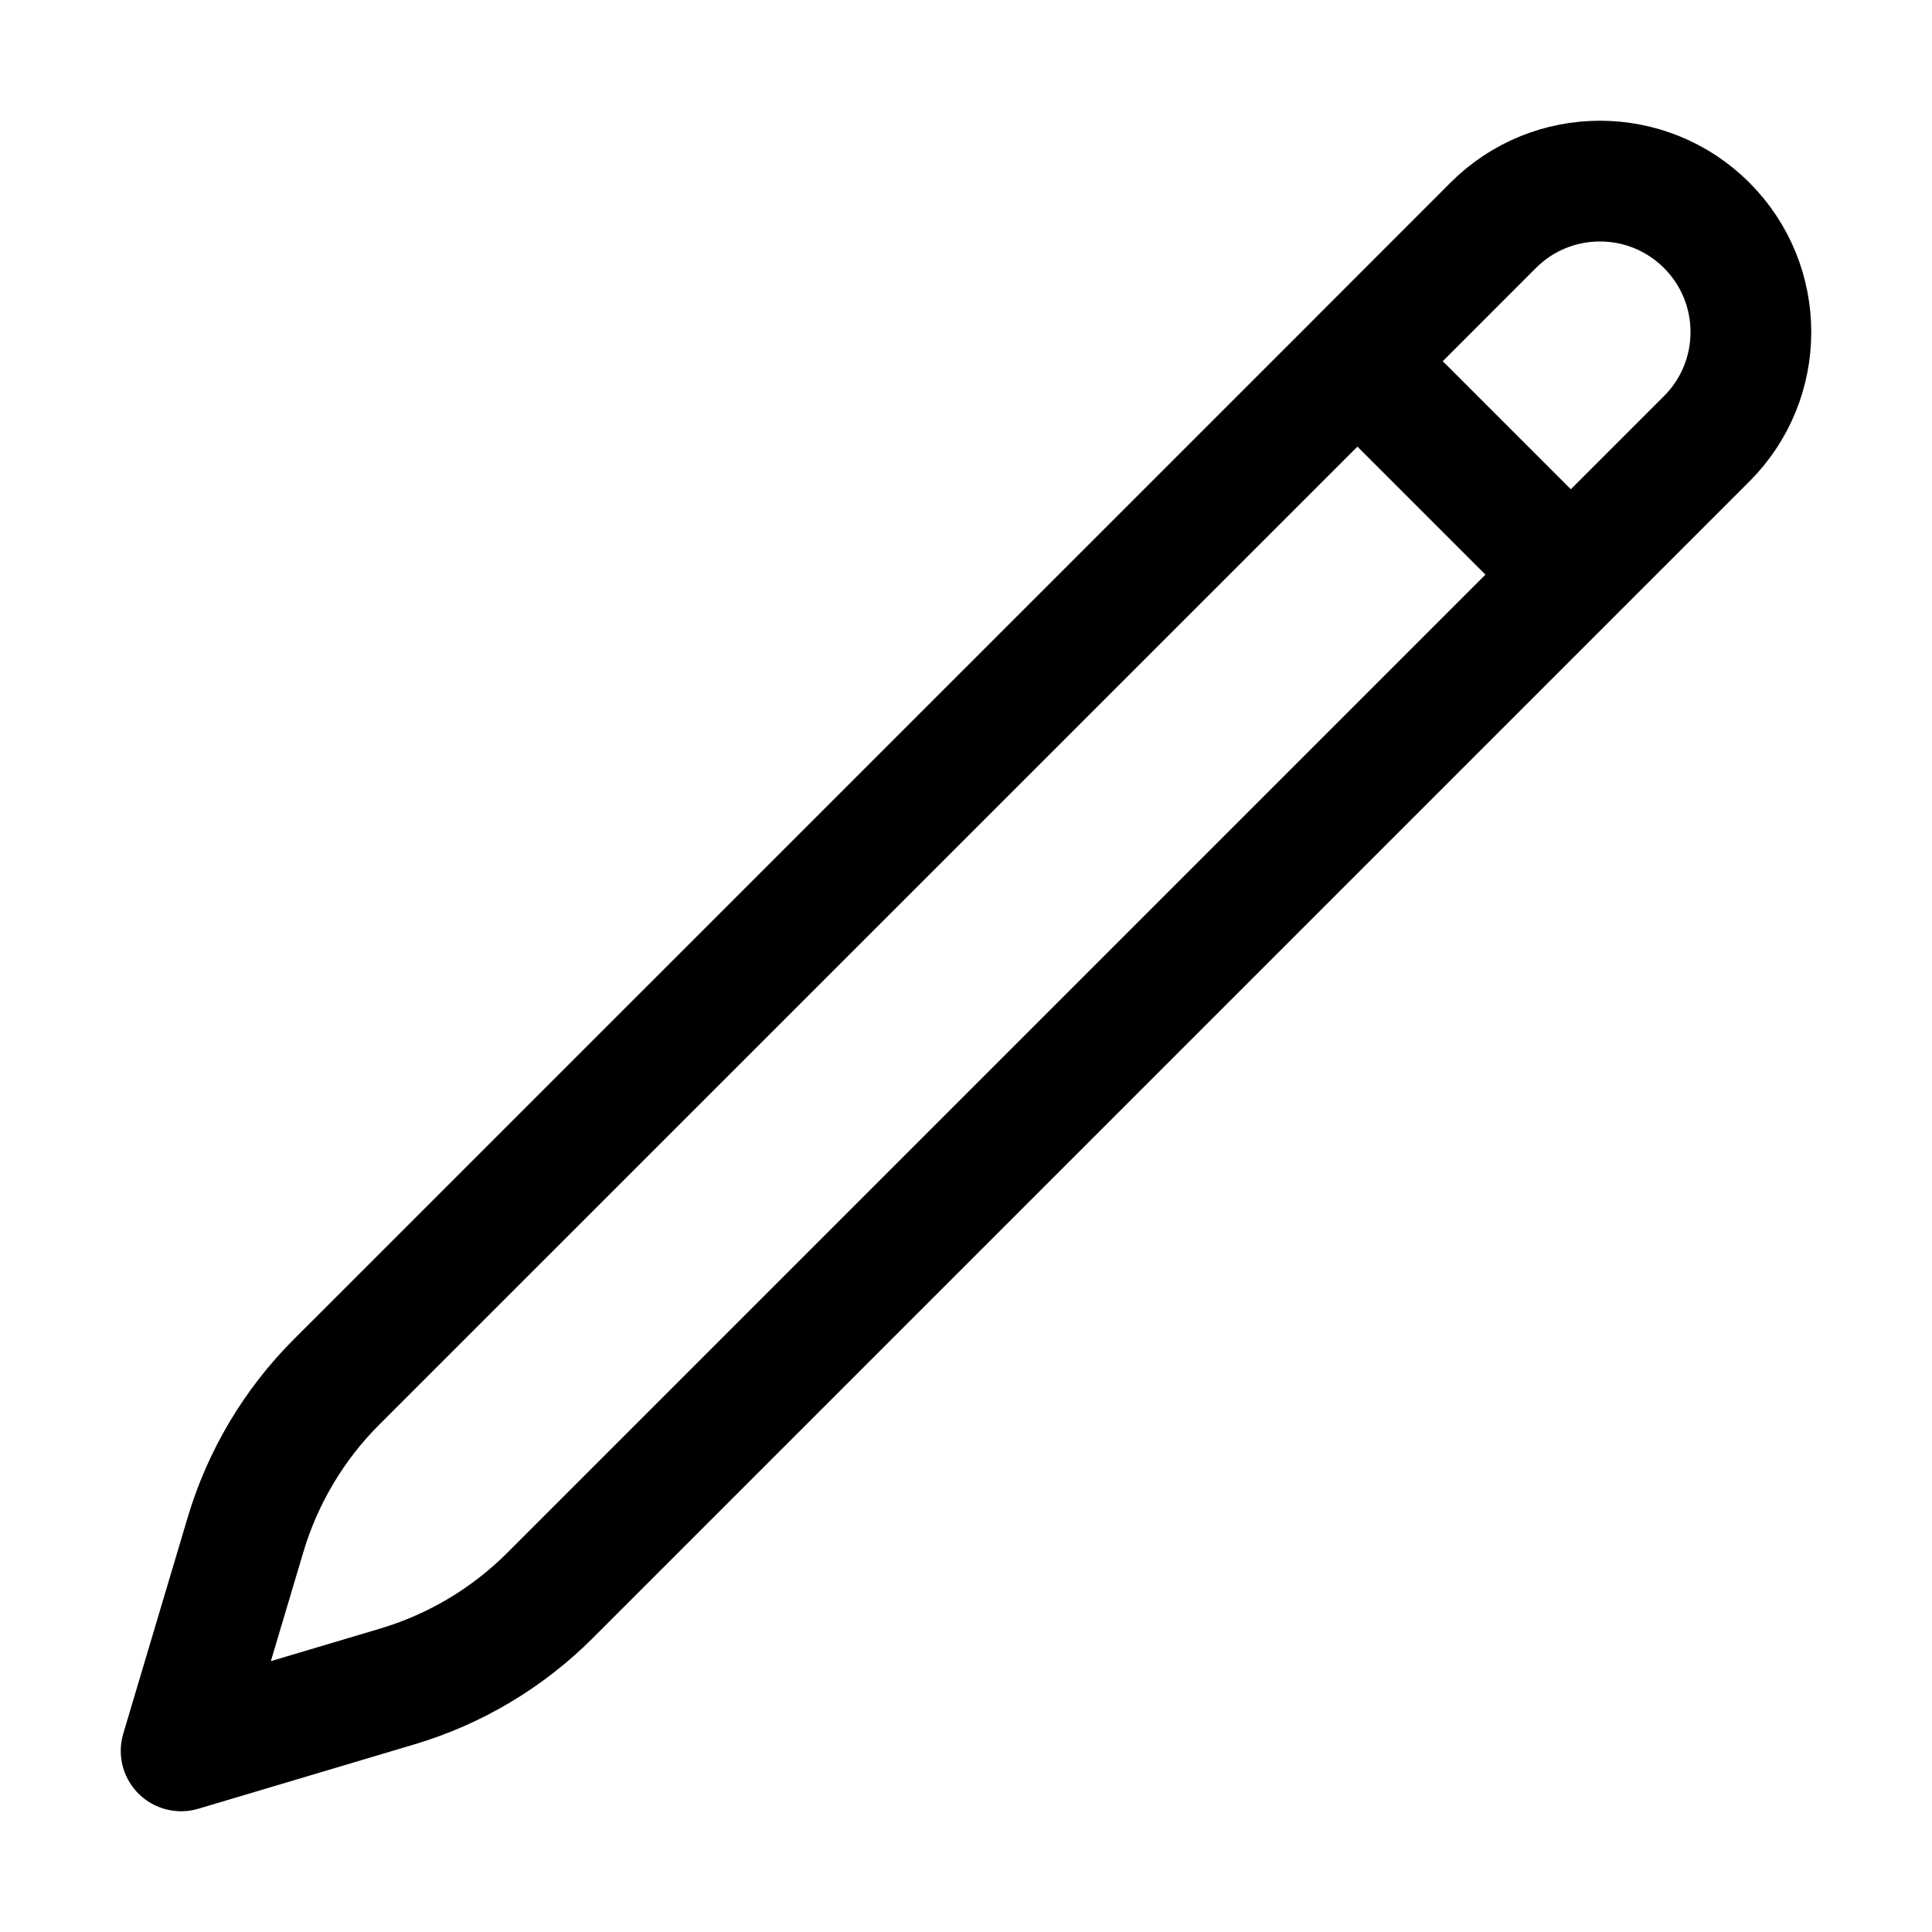
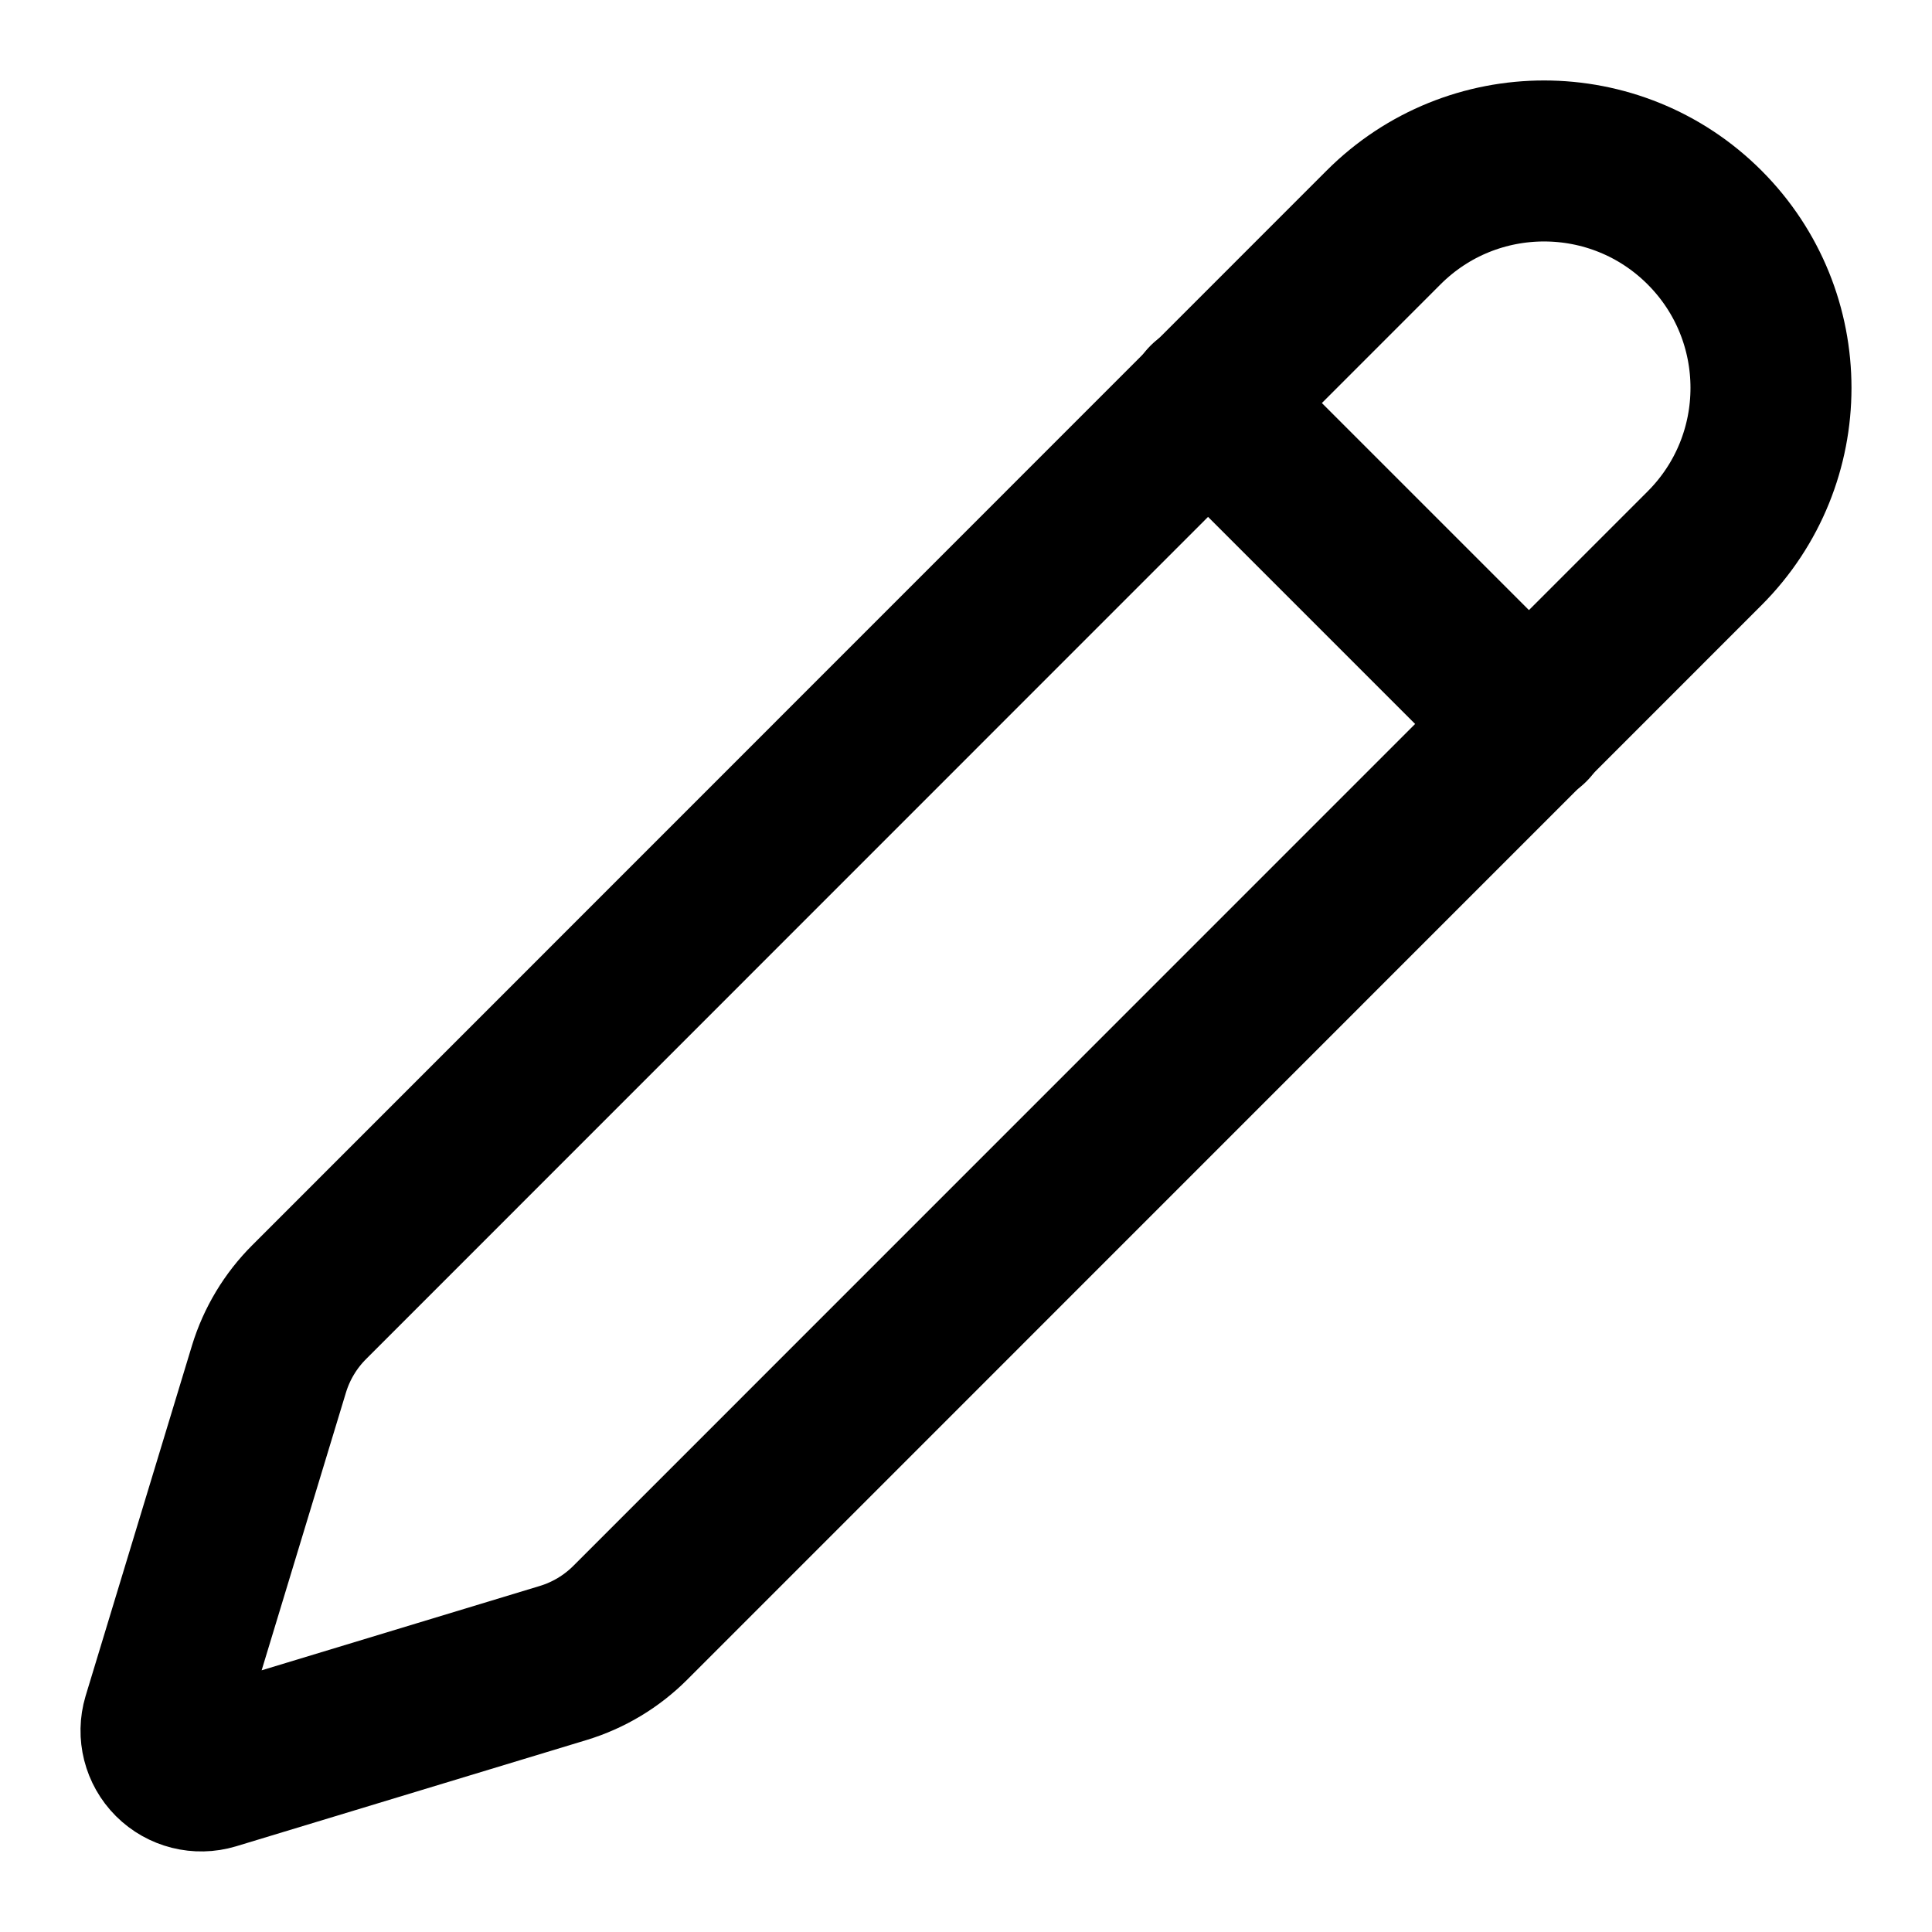
- <svg xmlns="http://www.w3.org/2000/svg" fill="none" viewBox="0 0 24 24" stroke-width="1.5" stroke="currentColor" class="size-6">
-   <path stroke-linecap="round" stroke-linejoin="round" d="m16.862 4.487 1.687-1.688a1.875 1.875 0 1 1 2.652 2.652L6.832 19.82a4.5 4.5 0 0 1-1.897 1.13l-2.685.8.8-2.685a4.5 4.5 0 0 1 1.13-1.897L16.863 4.487Zm0 0L19.5 7.125" />
+ <svg xmlns="http://www.w3.org/2000/svg" width="24" height="24" viewBox="0 0 24 24" fill="none" stroke="currentColor" stroke-width="2" stroke-linecap="round" stroke-linejoin="round" class="lucide lucide-pencil preview-icon">
+   <path d="M21.174 6.812a1 1 0 0 0-3.986-3.987L3.842 16.174a2 2 0 0 0-.5.83l-1.321 4.352a.5.5 0 0 0 .623.622l4.353-1.32a2 2 0 0 0 .83-.497z" />
+   <path d="m15 5 4 4" />
</svg>
